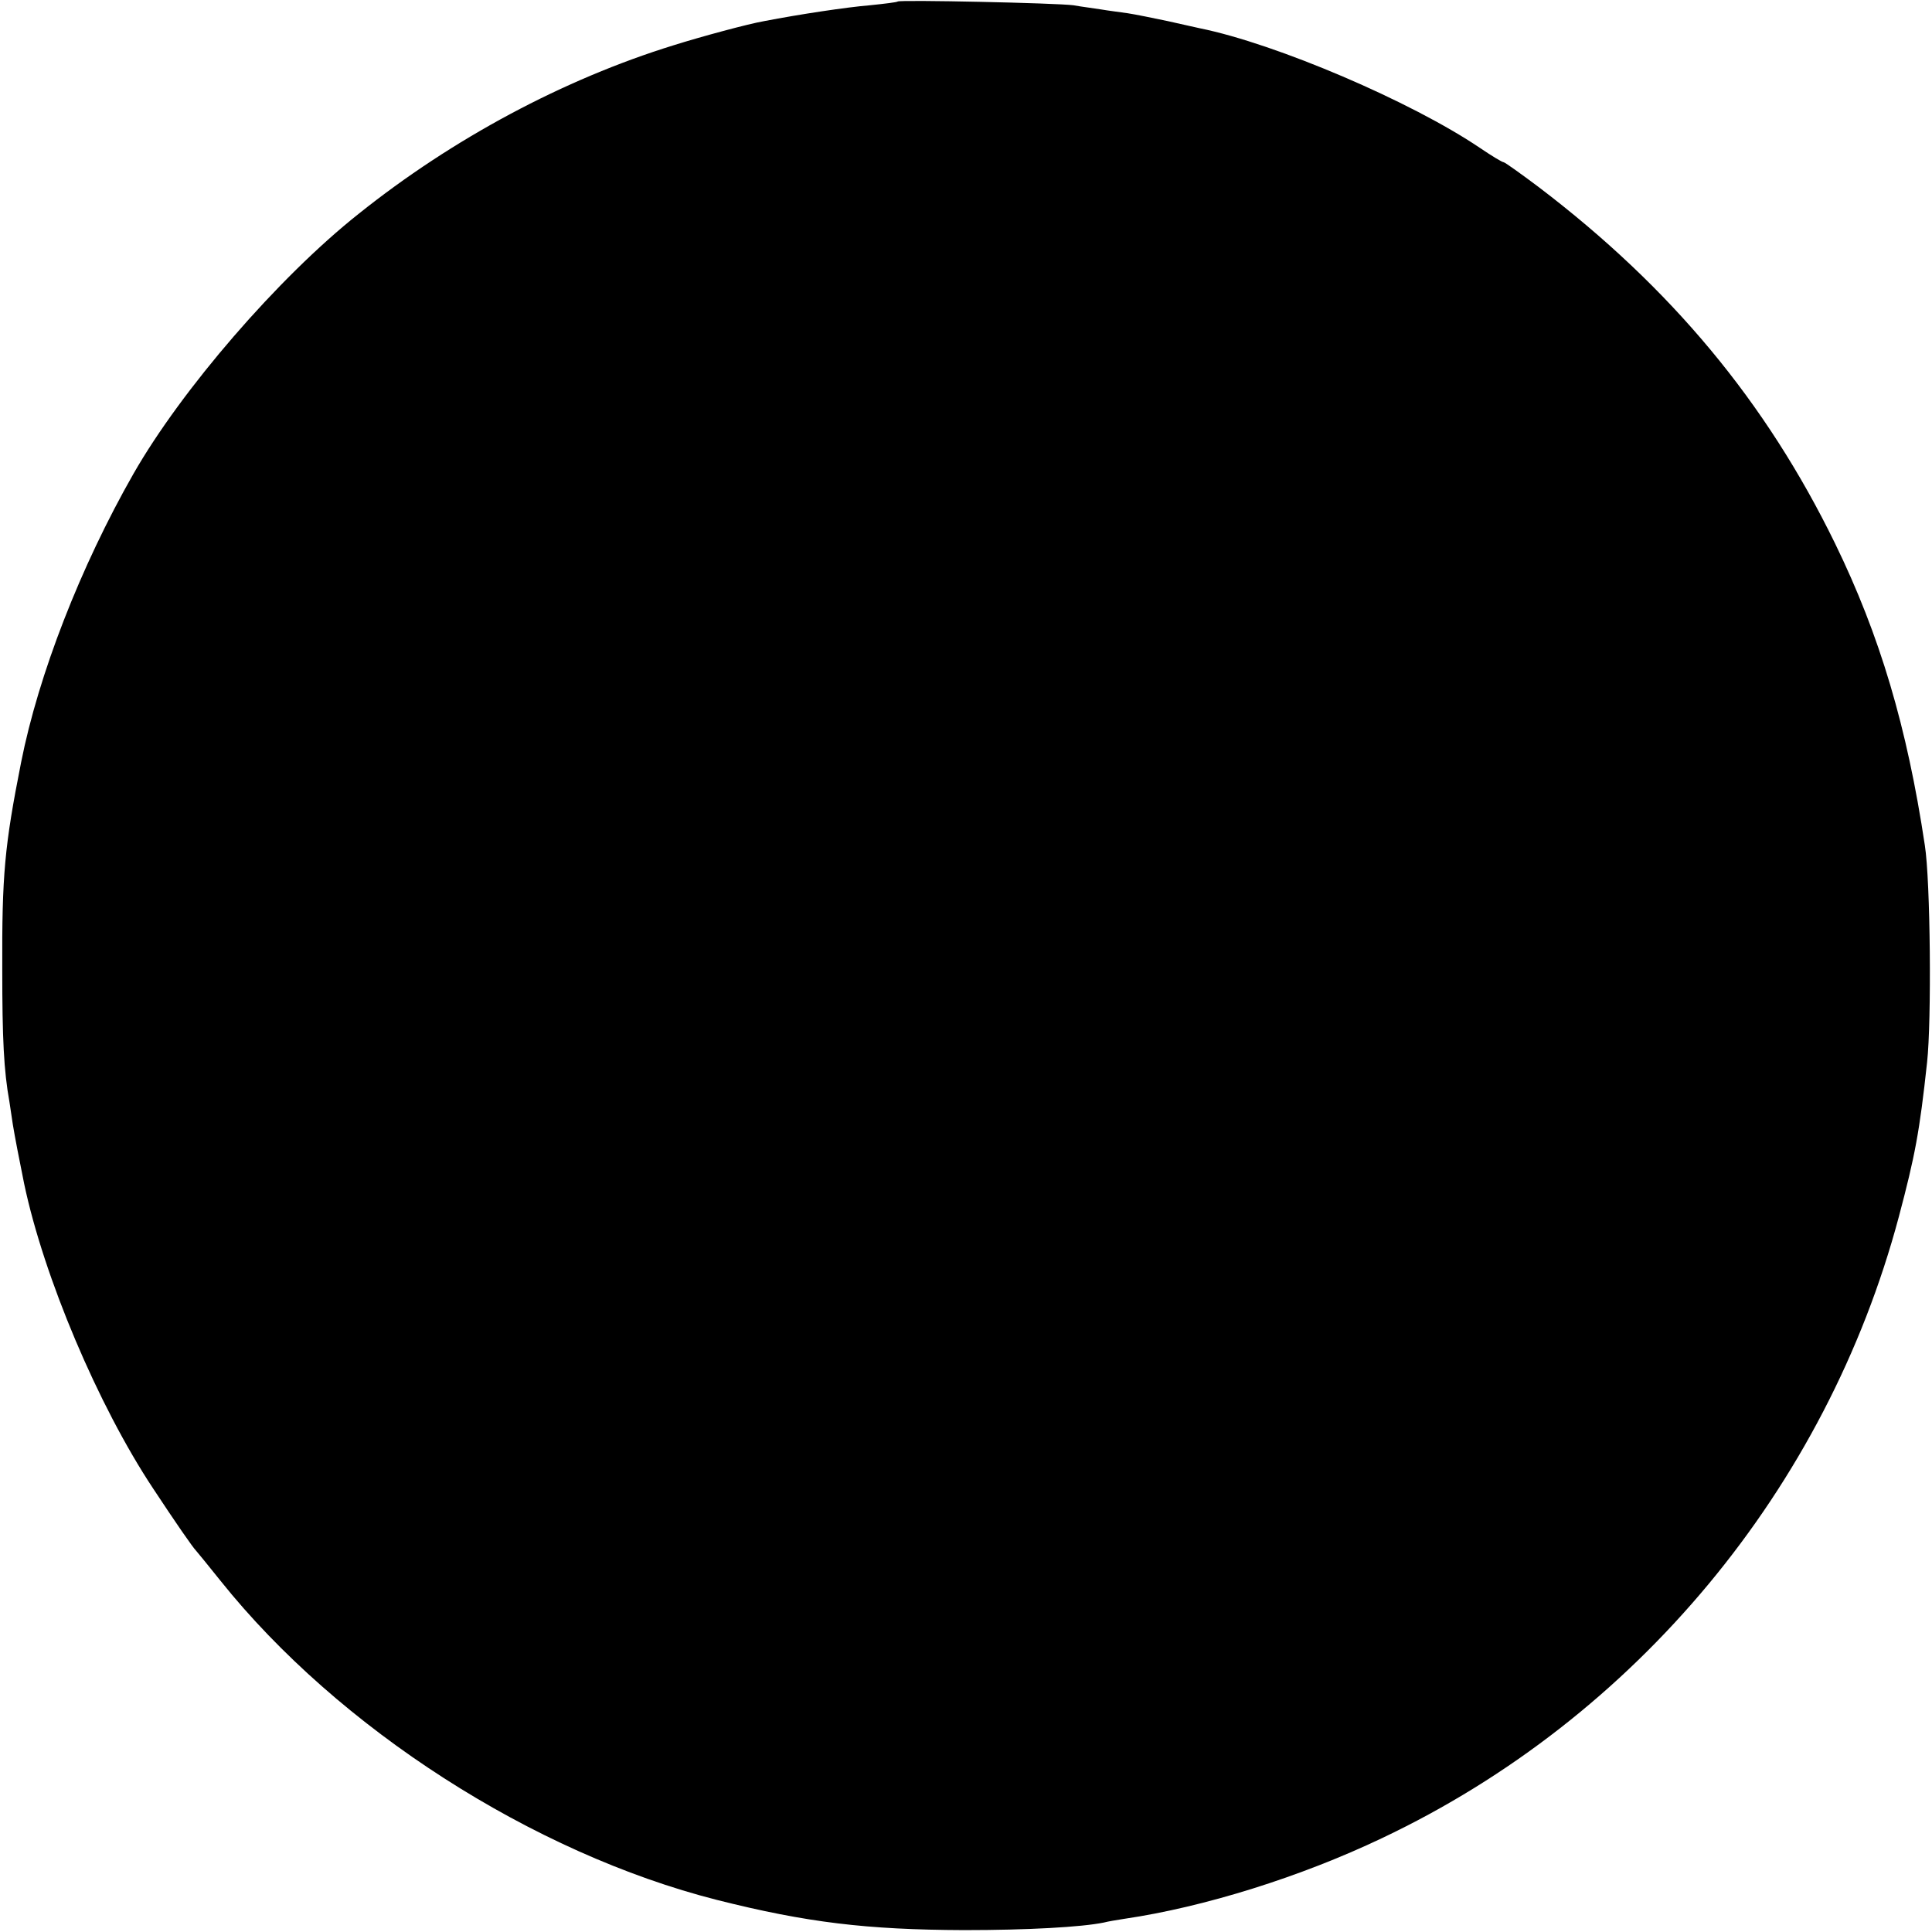
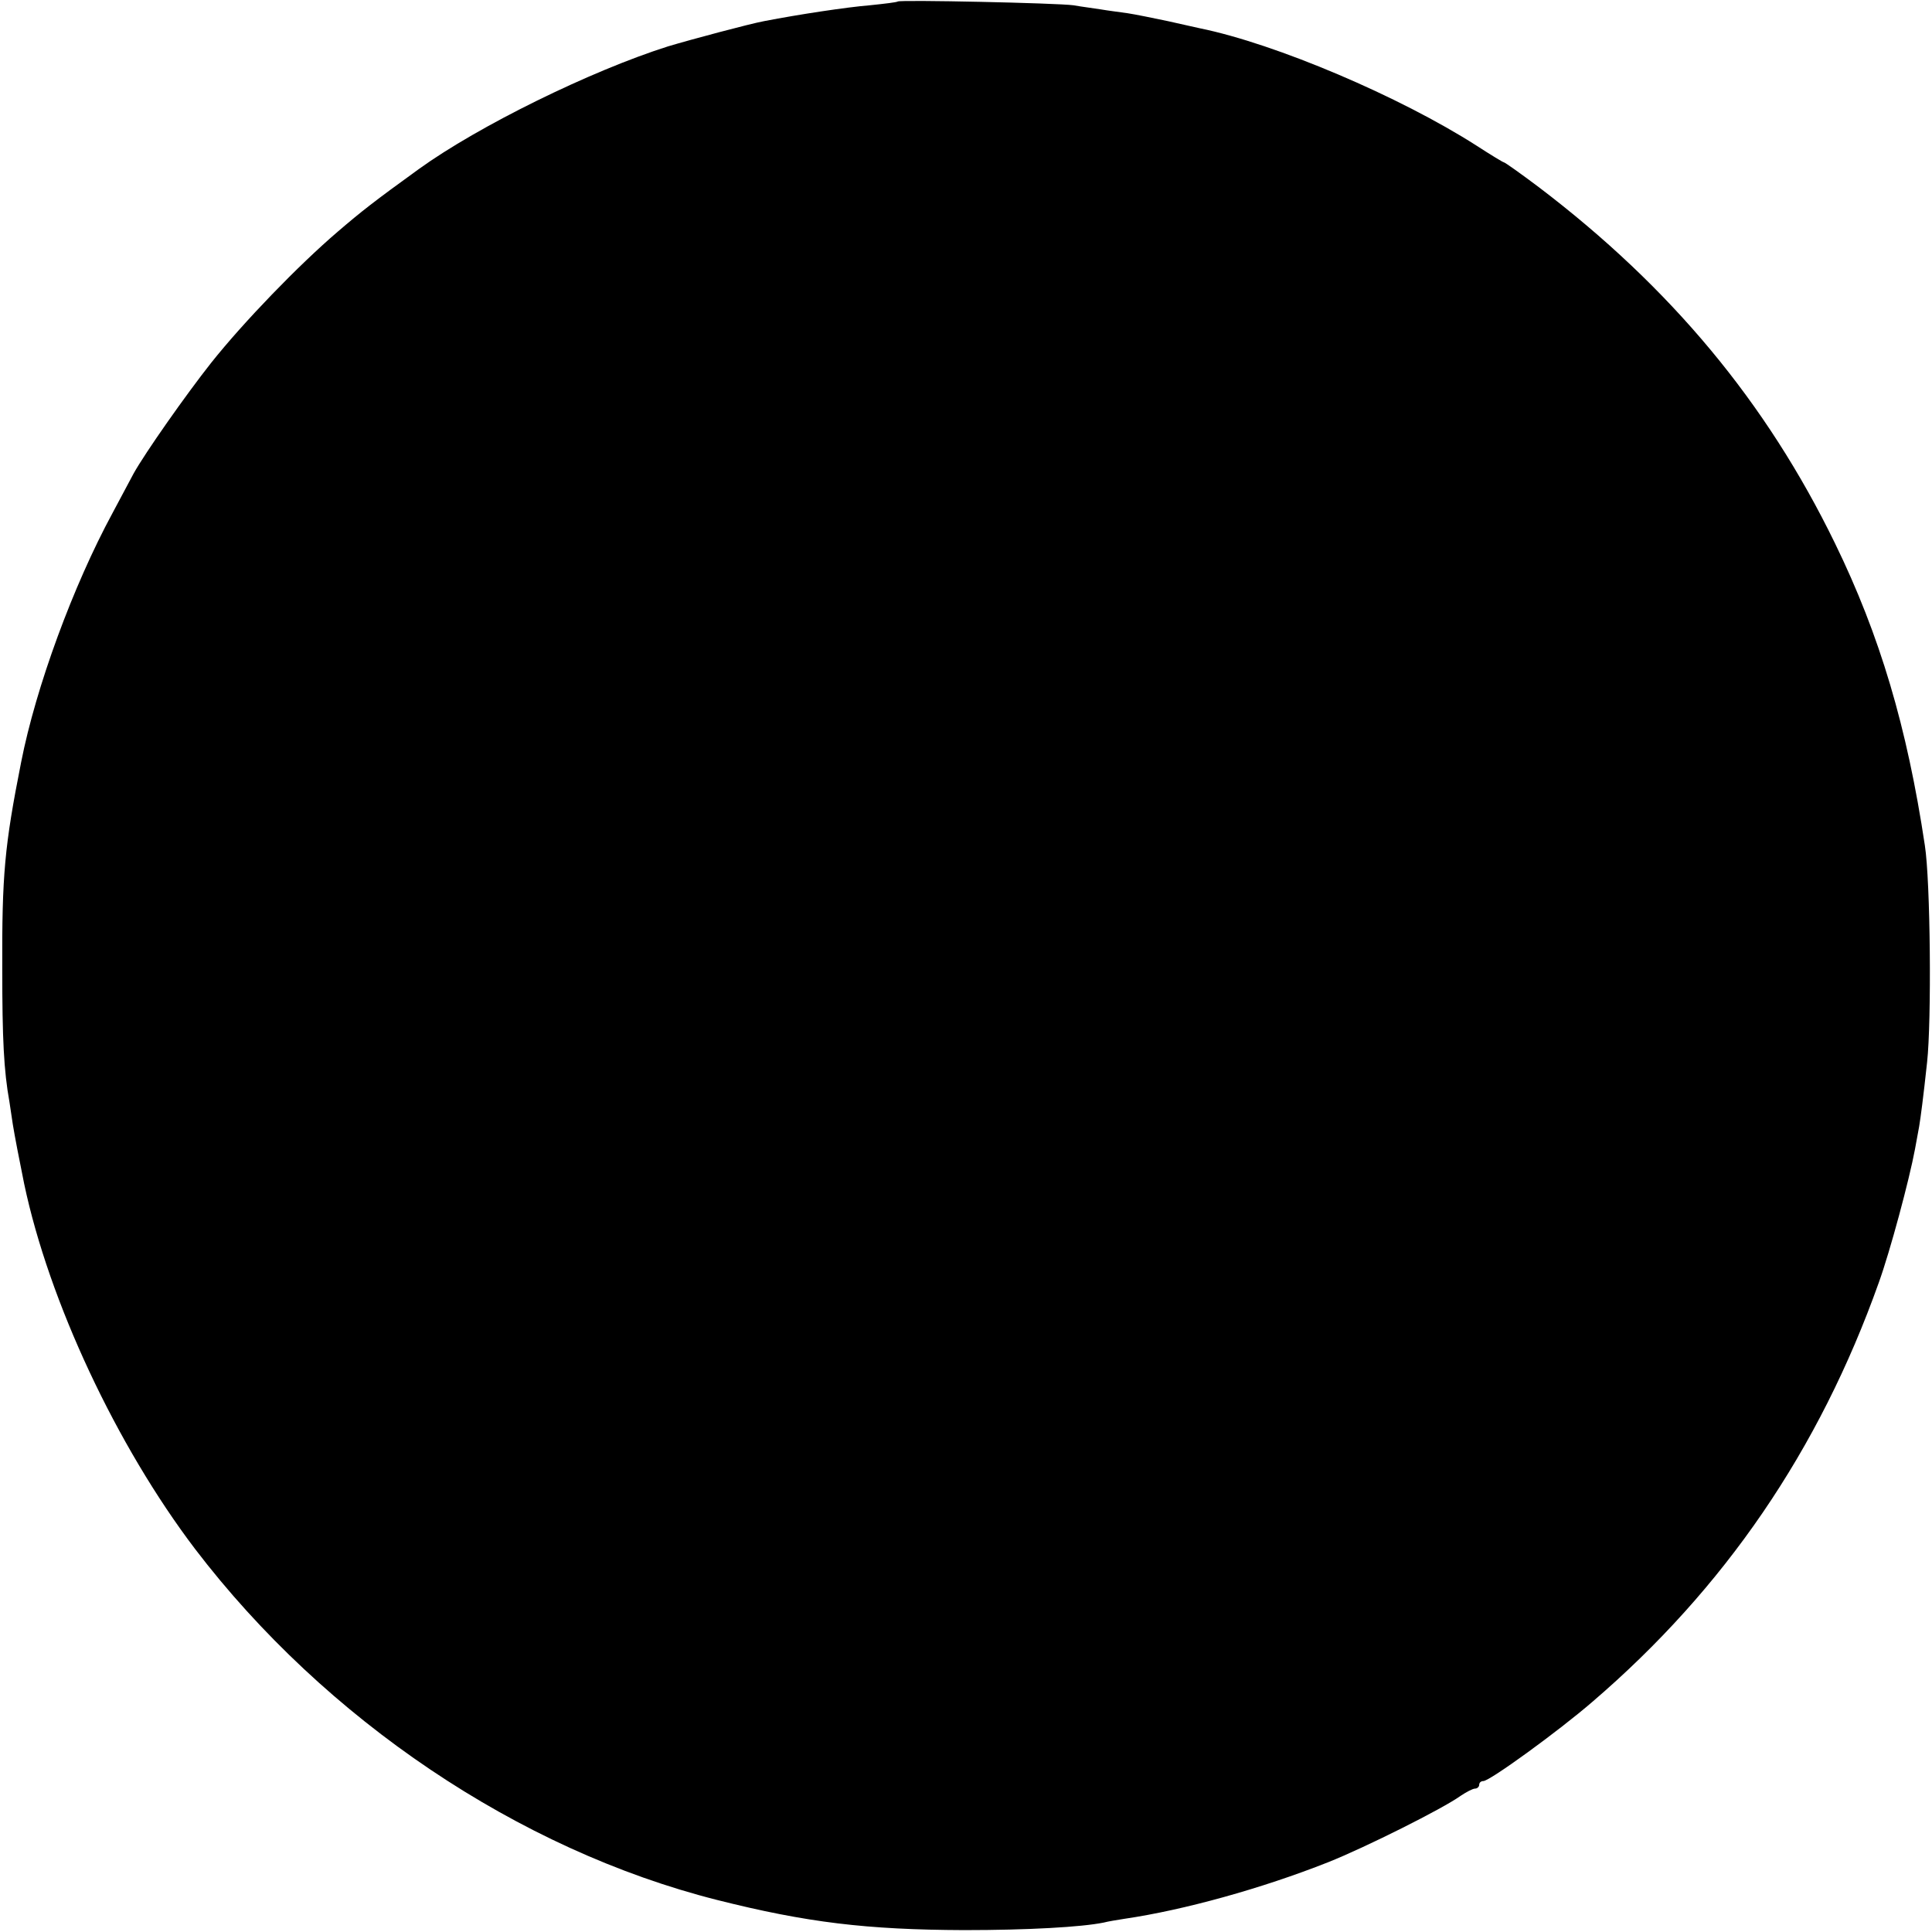
<svg xmlns="http://www.w3.org/2000/svg" version="1.0" width="512pt" height="512pt" viewBox="0 0 512 512" preserveAspectRatio="xMidYMid meet">
  <g transform="translate(0,512) scale(0.1,-0.1)" fill="#000000" stroke="none">
-     <path d="M2379 5116 c-2 -2 -35 -6 -74 -10 -61 -5 -187 -24 -280 -42 -41 -7 -167 -41 -240 -64 -291 -90 -585 -247 -835 -447 -213 -169 -469 -466 -596 -688 -141 -247 -252 -533 -298 -765 -44 -222 -51 -299 -50 -550 0 -182 4 -267 19 -350 2 -14 6 -41 9 -60 5 -31 17 -93 30 -157 52 -247 196 -588 342 -808 60 -91 105 -156 114 -165 3 -3 32 -39 65 -80 312 -390 827 -721 1315 -845 238 -60 397 -79 655 -80 169 0 311 8 370 20 11 3 36 7 55 10 211 31 467 111 683 214 673 319 1177 927 1369 1646 43 162 55 225 75 410 12 109 9 480 -6 575 -47 313 -119 556 -238 800 -183 375 -434 677 -785 944 -48 36 -90 66 -93 66 -4 0 -32 17 -63 38 -182 123 -540 276 -742 317 -8 2 -46 10 -85 19 -38 8 -87 18 -107 21 -21 3 -53 7 -70 10 -18 3 -51 7 -73 11 -44 6 -460 15 -466 10z" />
+     <path d="M2379 5116 c-2 -2 -35 -6 -74 -10 -61 -5 -187 -24 -280 -42 -38 -7 -195 -49 -255 -67 -205 -65 -502 -211 -660 -325 -119 -86 -152 -112 -215 -166 -104 -89 -249 -239 -335 -347 -68 -86 -176 -240 -206 -294 -6 -11 -31 -58 -56 -105 -104 -192 -203 -461 -242 -660 -44 -222 -51 -299 -50 -550 0 -182 4 -267 19 -350 2 -14 6 -41 9 -60 5 -31 17 -93 30 -157 66 -313 245 -694 453 -968 345 -452 857 -797 1383 -930 238 -60 397 -79 655 -80 169 0 311 8 370 20 11 3 36 7 55 10 157 23 363 80 540 150 98 39 304 142 351 176 15 10 32 19 38 19 6 0 11 5 11 10 0 6 5 10 11 10 17 0 200 133 289 210 350 300 601 667 759 1111 30 83 81 273 96 354 4 22 9 49 11 60 4 24 11 77 21 170 12 109 9 480 -6 575 -47 313 -119 556 -238 800 -182 374 -435 678 -785 944 -48 36 -90 66 -93 66 -2 0 -35 20 -72 44 -203 130 -532 270 -733 311 -8 2 -46 10 -85 19 -38 8 -87 18 -107 21 -21 3 -53 7 -70 10 -18 3 -51 7 -73 11 -44 6 -460 15 -466 10z" />
  </g>
</svg>
